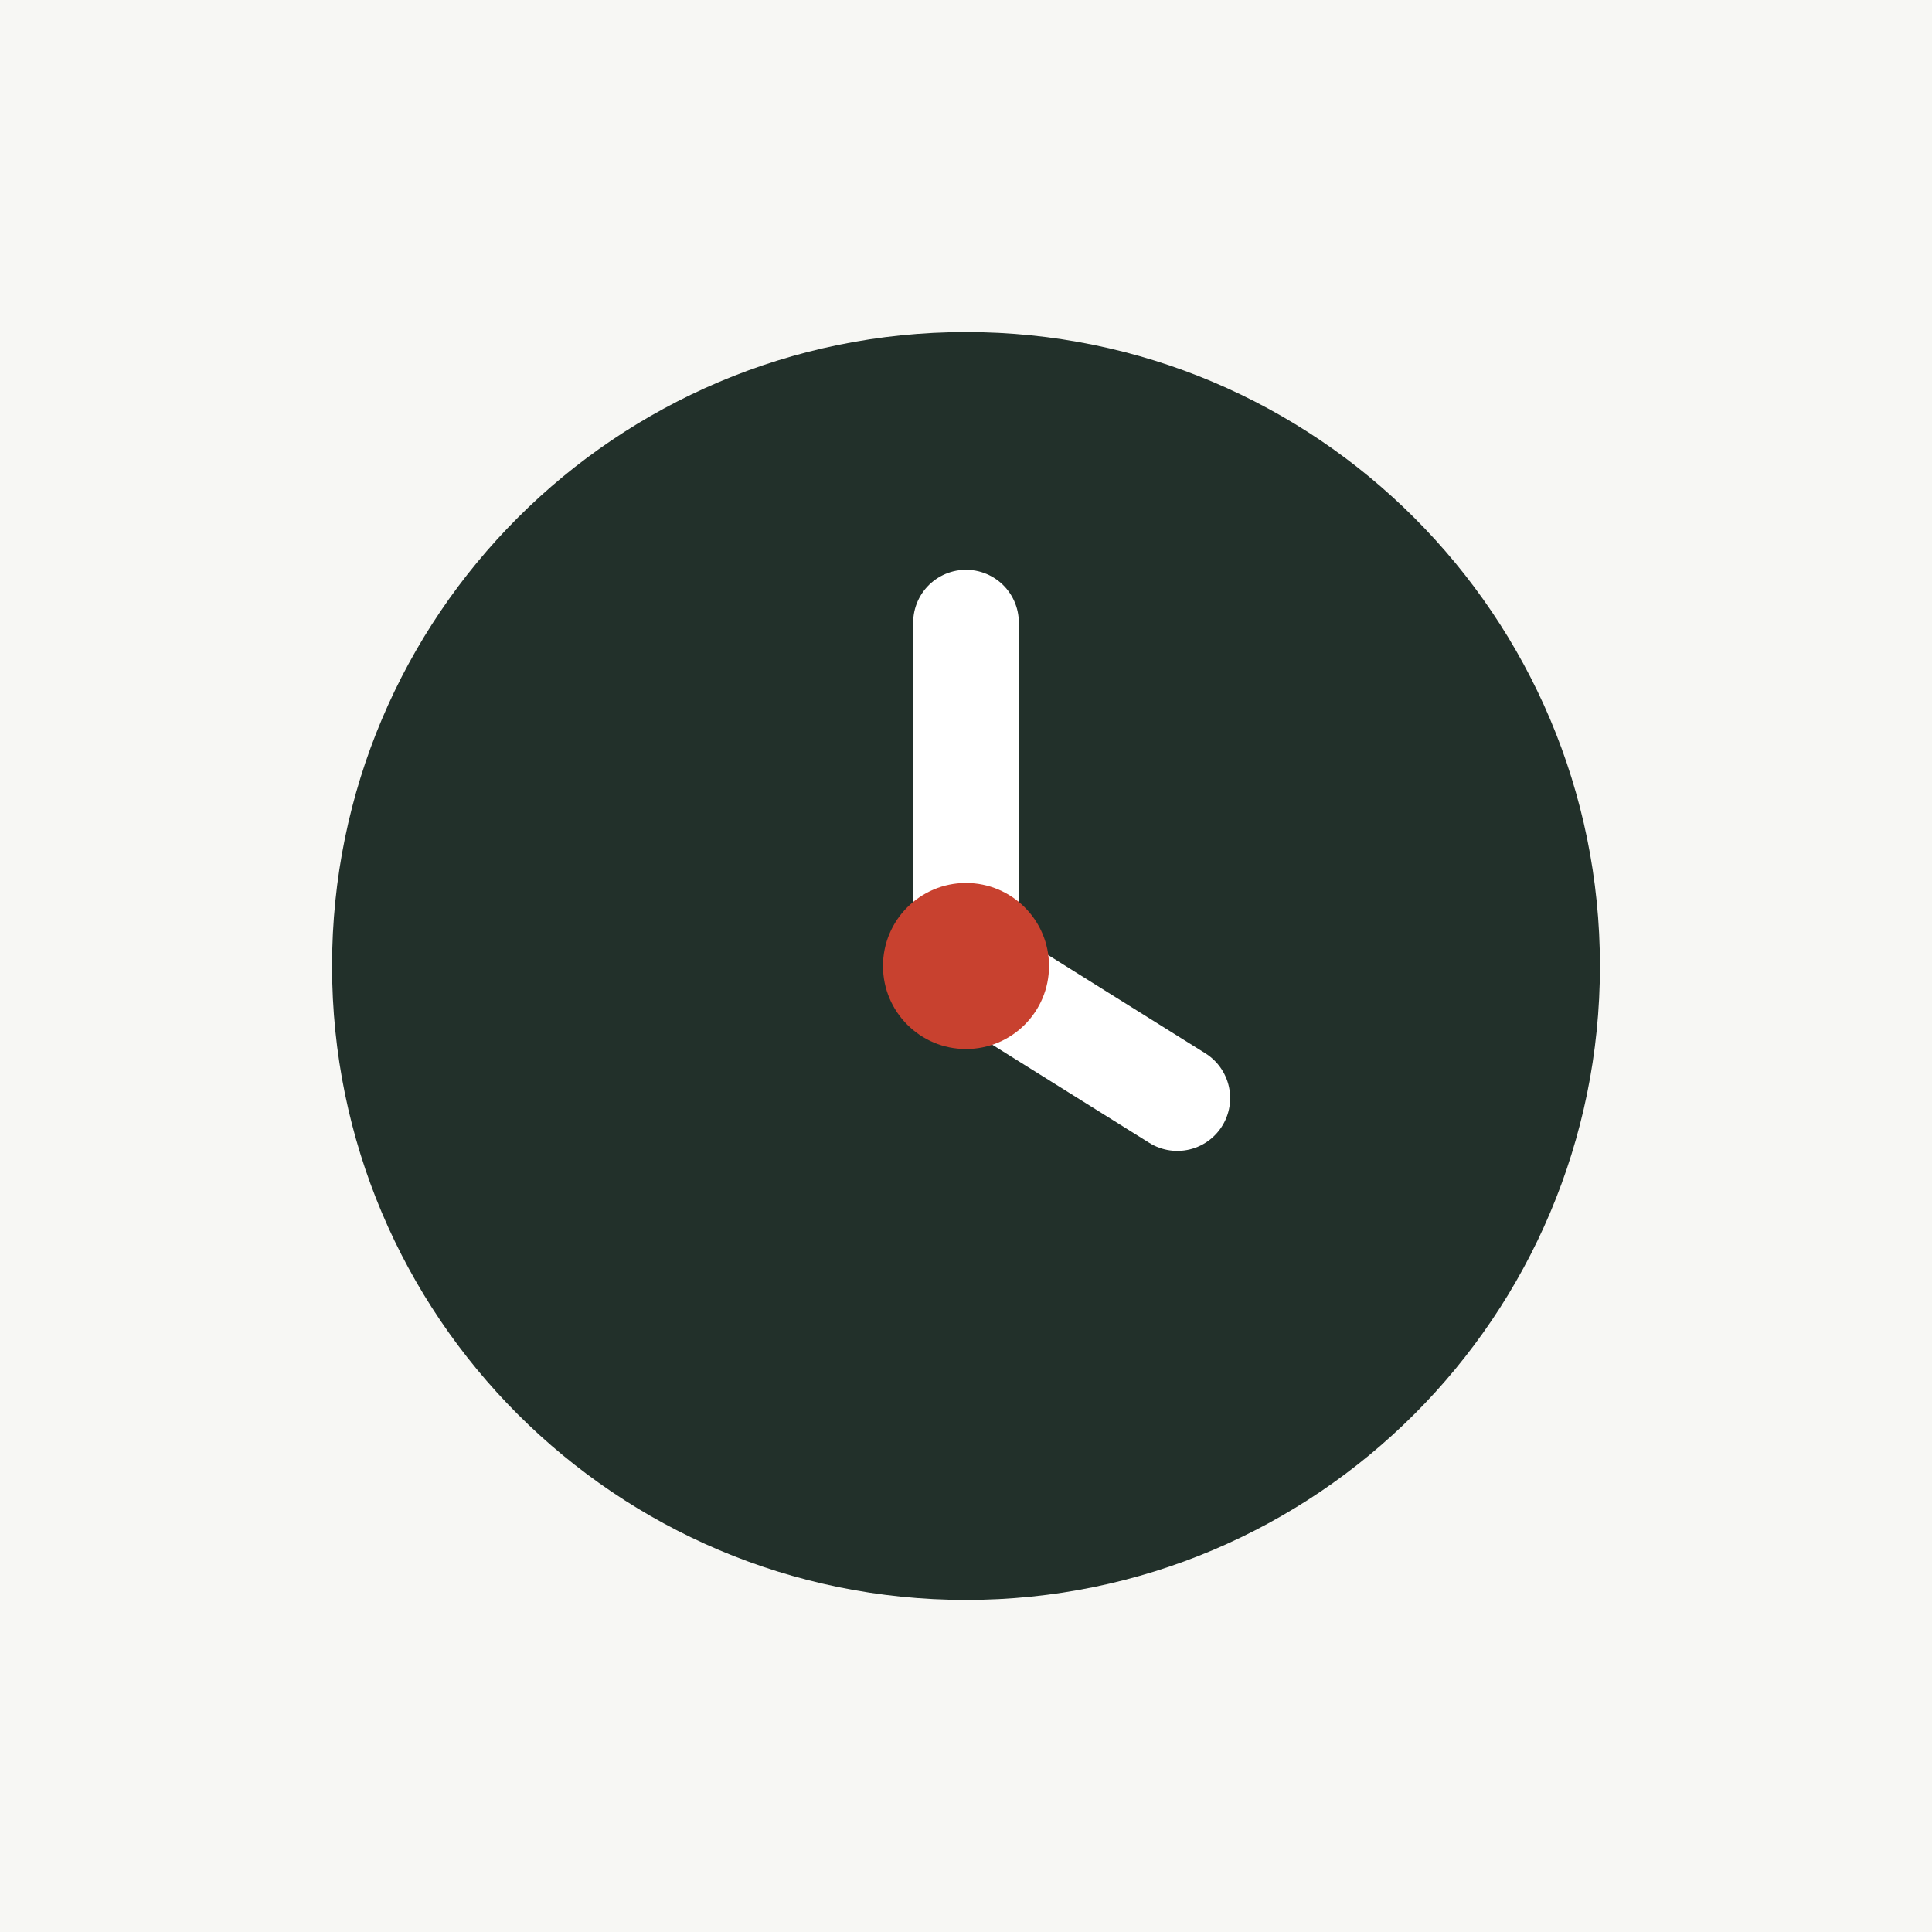
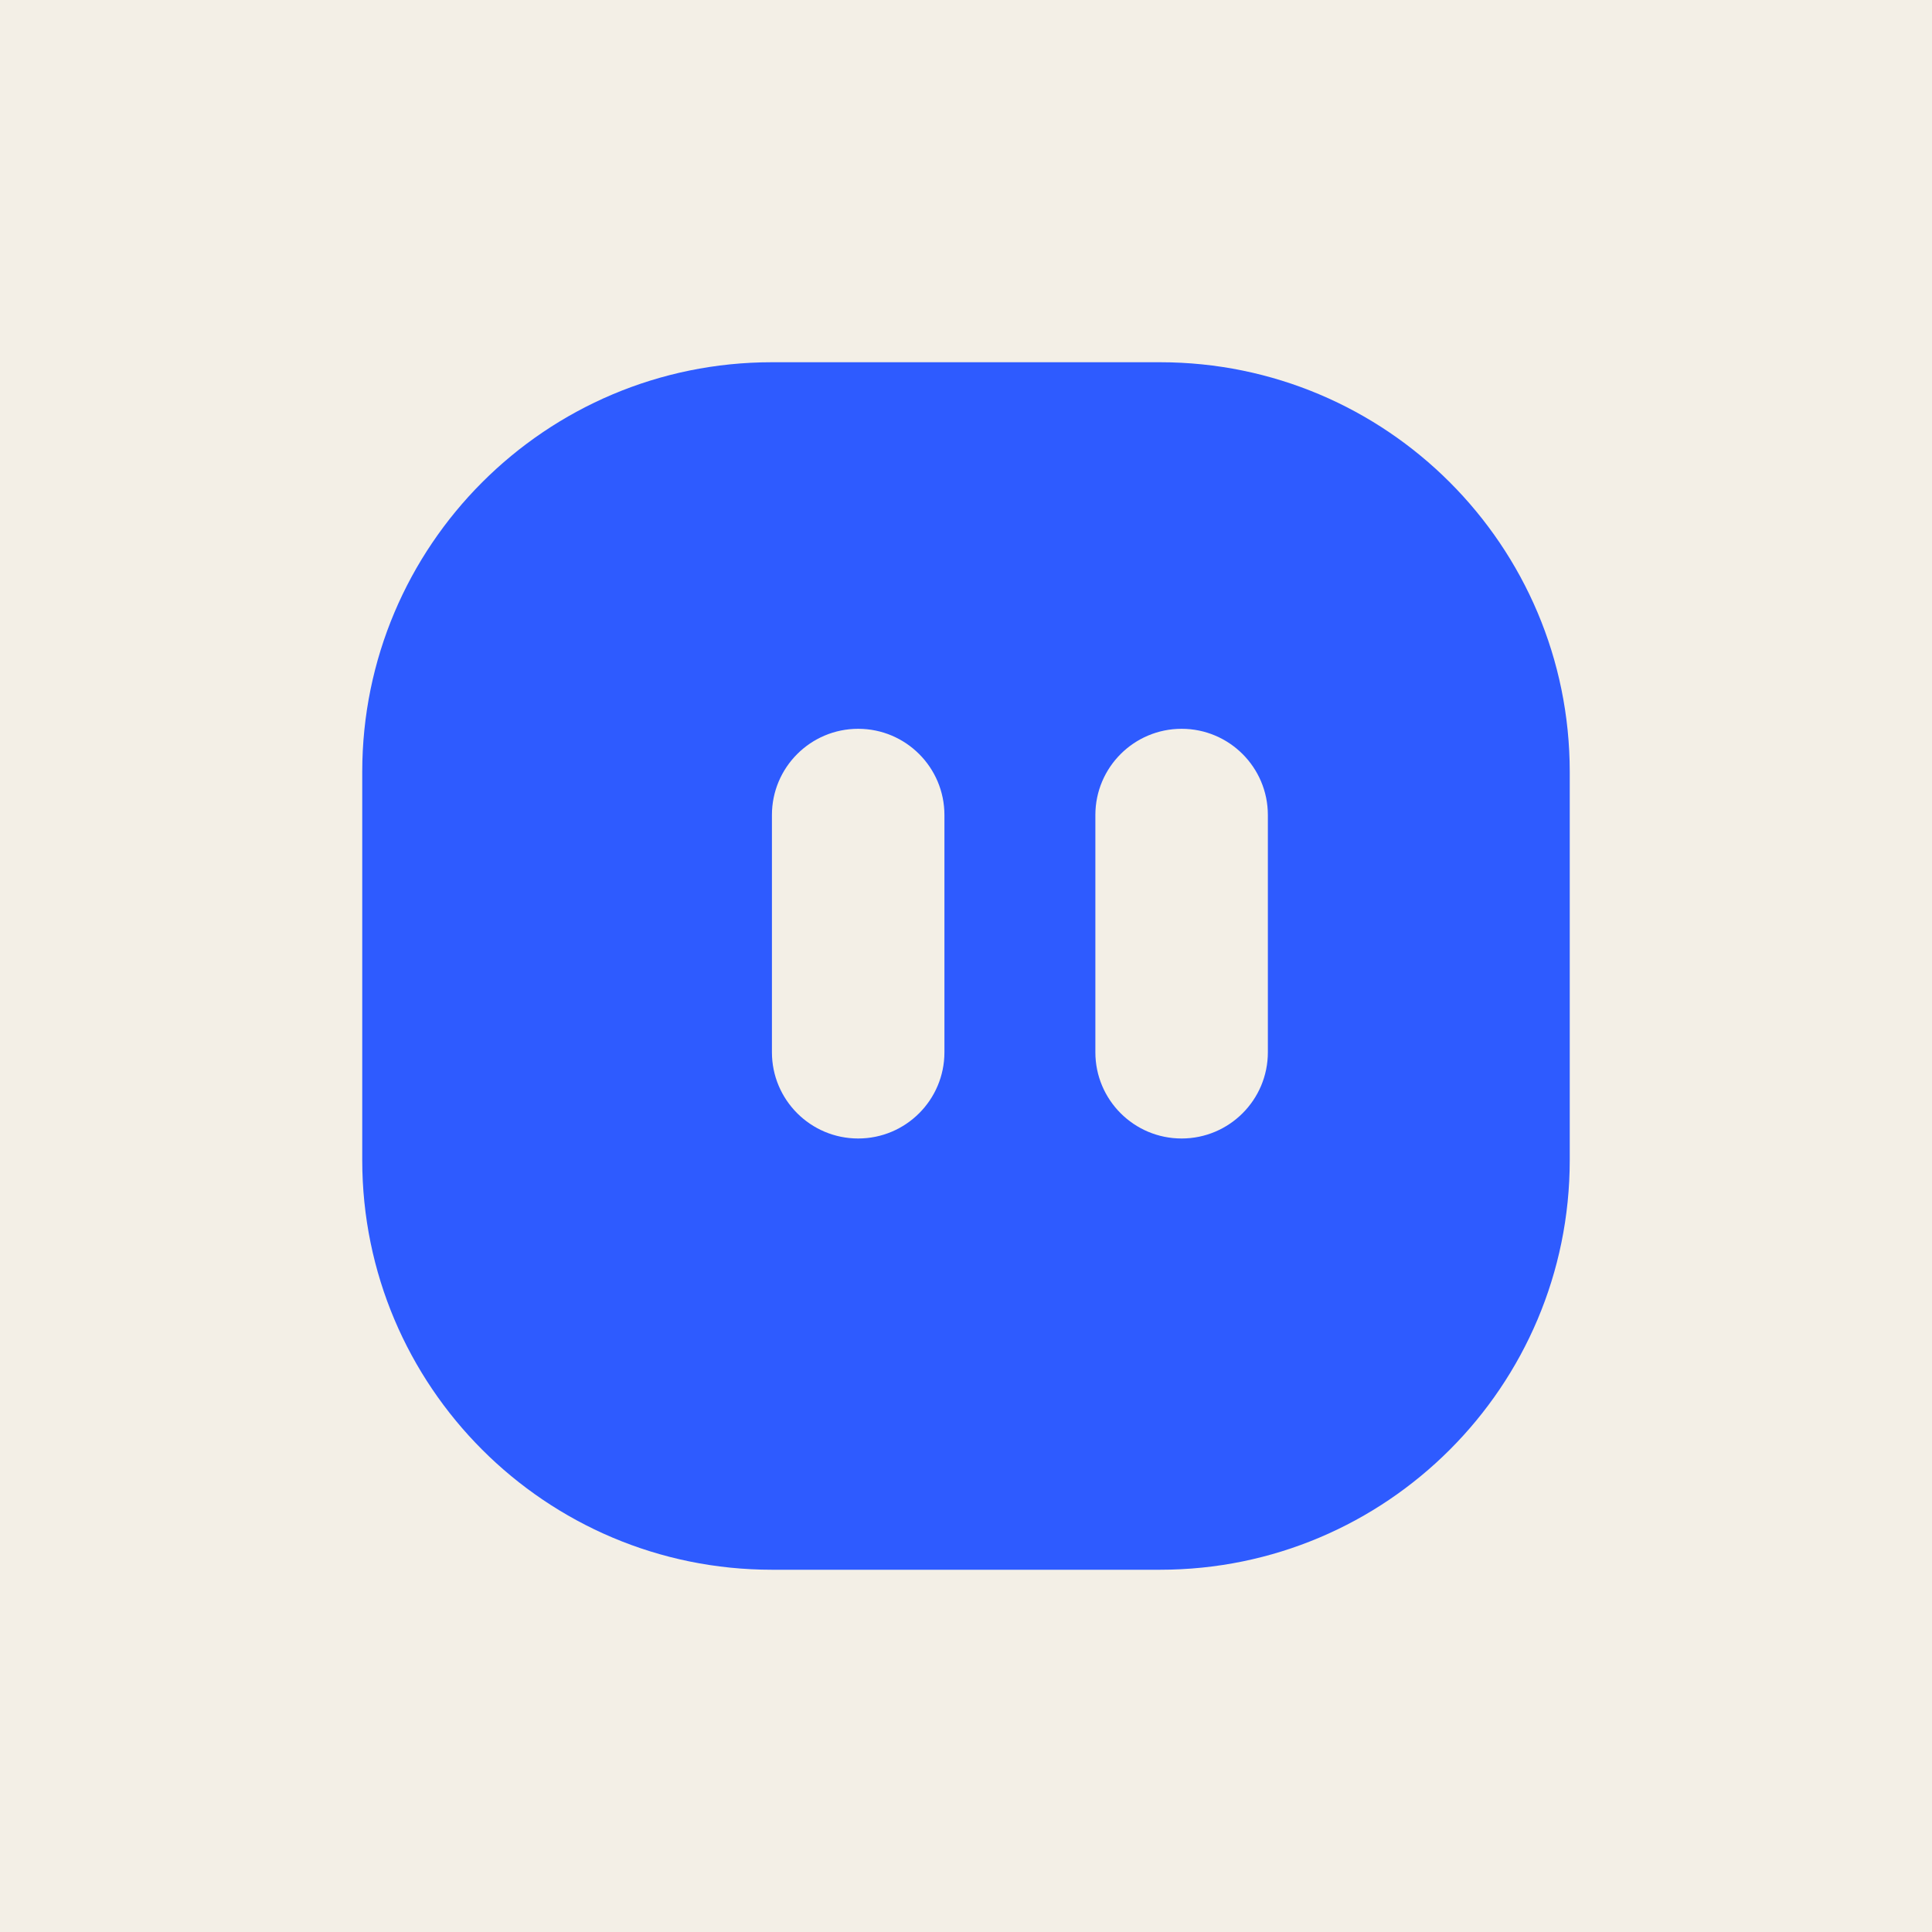
- <svg xmlns="http://www.w3.org/2000/svg" width="512" height="512" viewBox="0 0 512 512">
-   <rect width="512" height="512" fill="#F7F7F4" />
-   <circle cx="256" cy="256" r="168" fill="#22302A" />
-   <path d="M256 165V256l56 35" stroke="#FFFFFF" stroke-width="28" stroke-linecap="round" stroke-linejoin="round" fill="none" />
-   <circle cx="256" cy="256" r="22" fill="#C8412F" />
+ <svg xmlns="http://www.w3.org/2000/svg" width="512" height="512" viewBox="0 0 512 512" role="img" aria-label="sel-hamr">
+   <rect width="512" height="512" rx="0" fill="#F3EFE6" />
+   <g transform="translate(73.14 73.14) scale(5.7143)">
+     <path fill="#2E5BFF" fill-rule="evenodd" d="M23 4H41A19 19 0 0 1 60 23V41A19 19 0 0 1 41 60H23A19 19 0 0 1 4 41V23A19 19 0 0 1 23 4ZM27 21A4 4 0 0 1 31 25V36A4 4 0 0 1 23 36V25A4 4 0 0 1 27 21ZM42 21A4 4 0 0 1 46 25V36A4 4 0 0 1 38 36V25A4 4 0 0 1 42 21Z" />
+   </g>
</svg>
